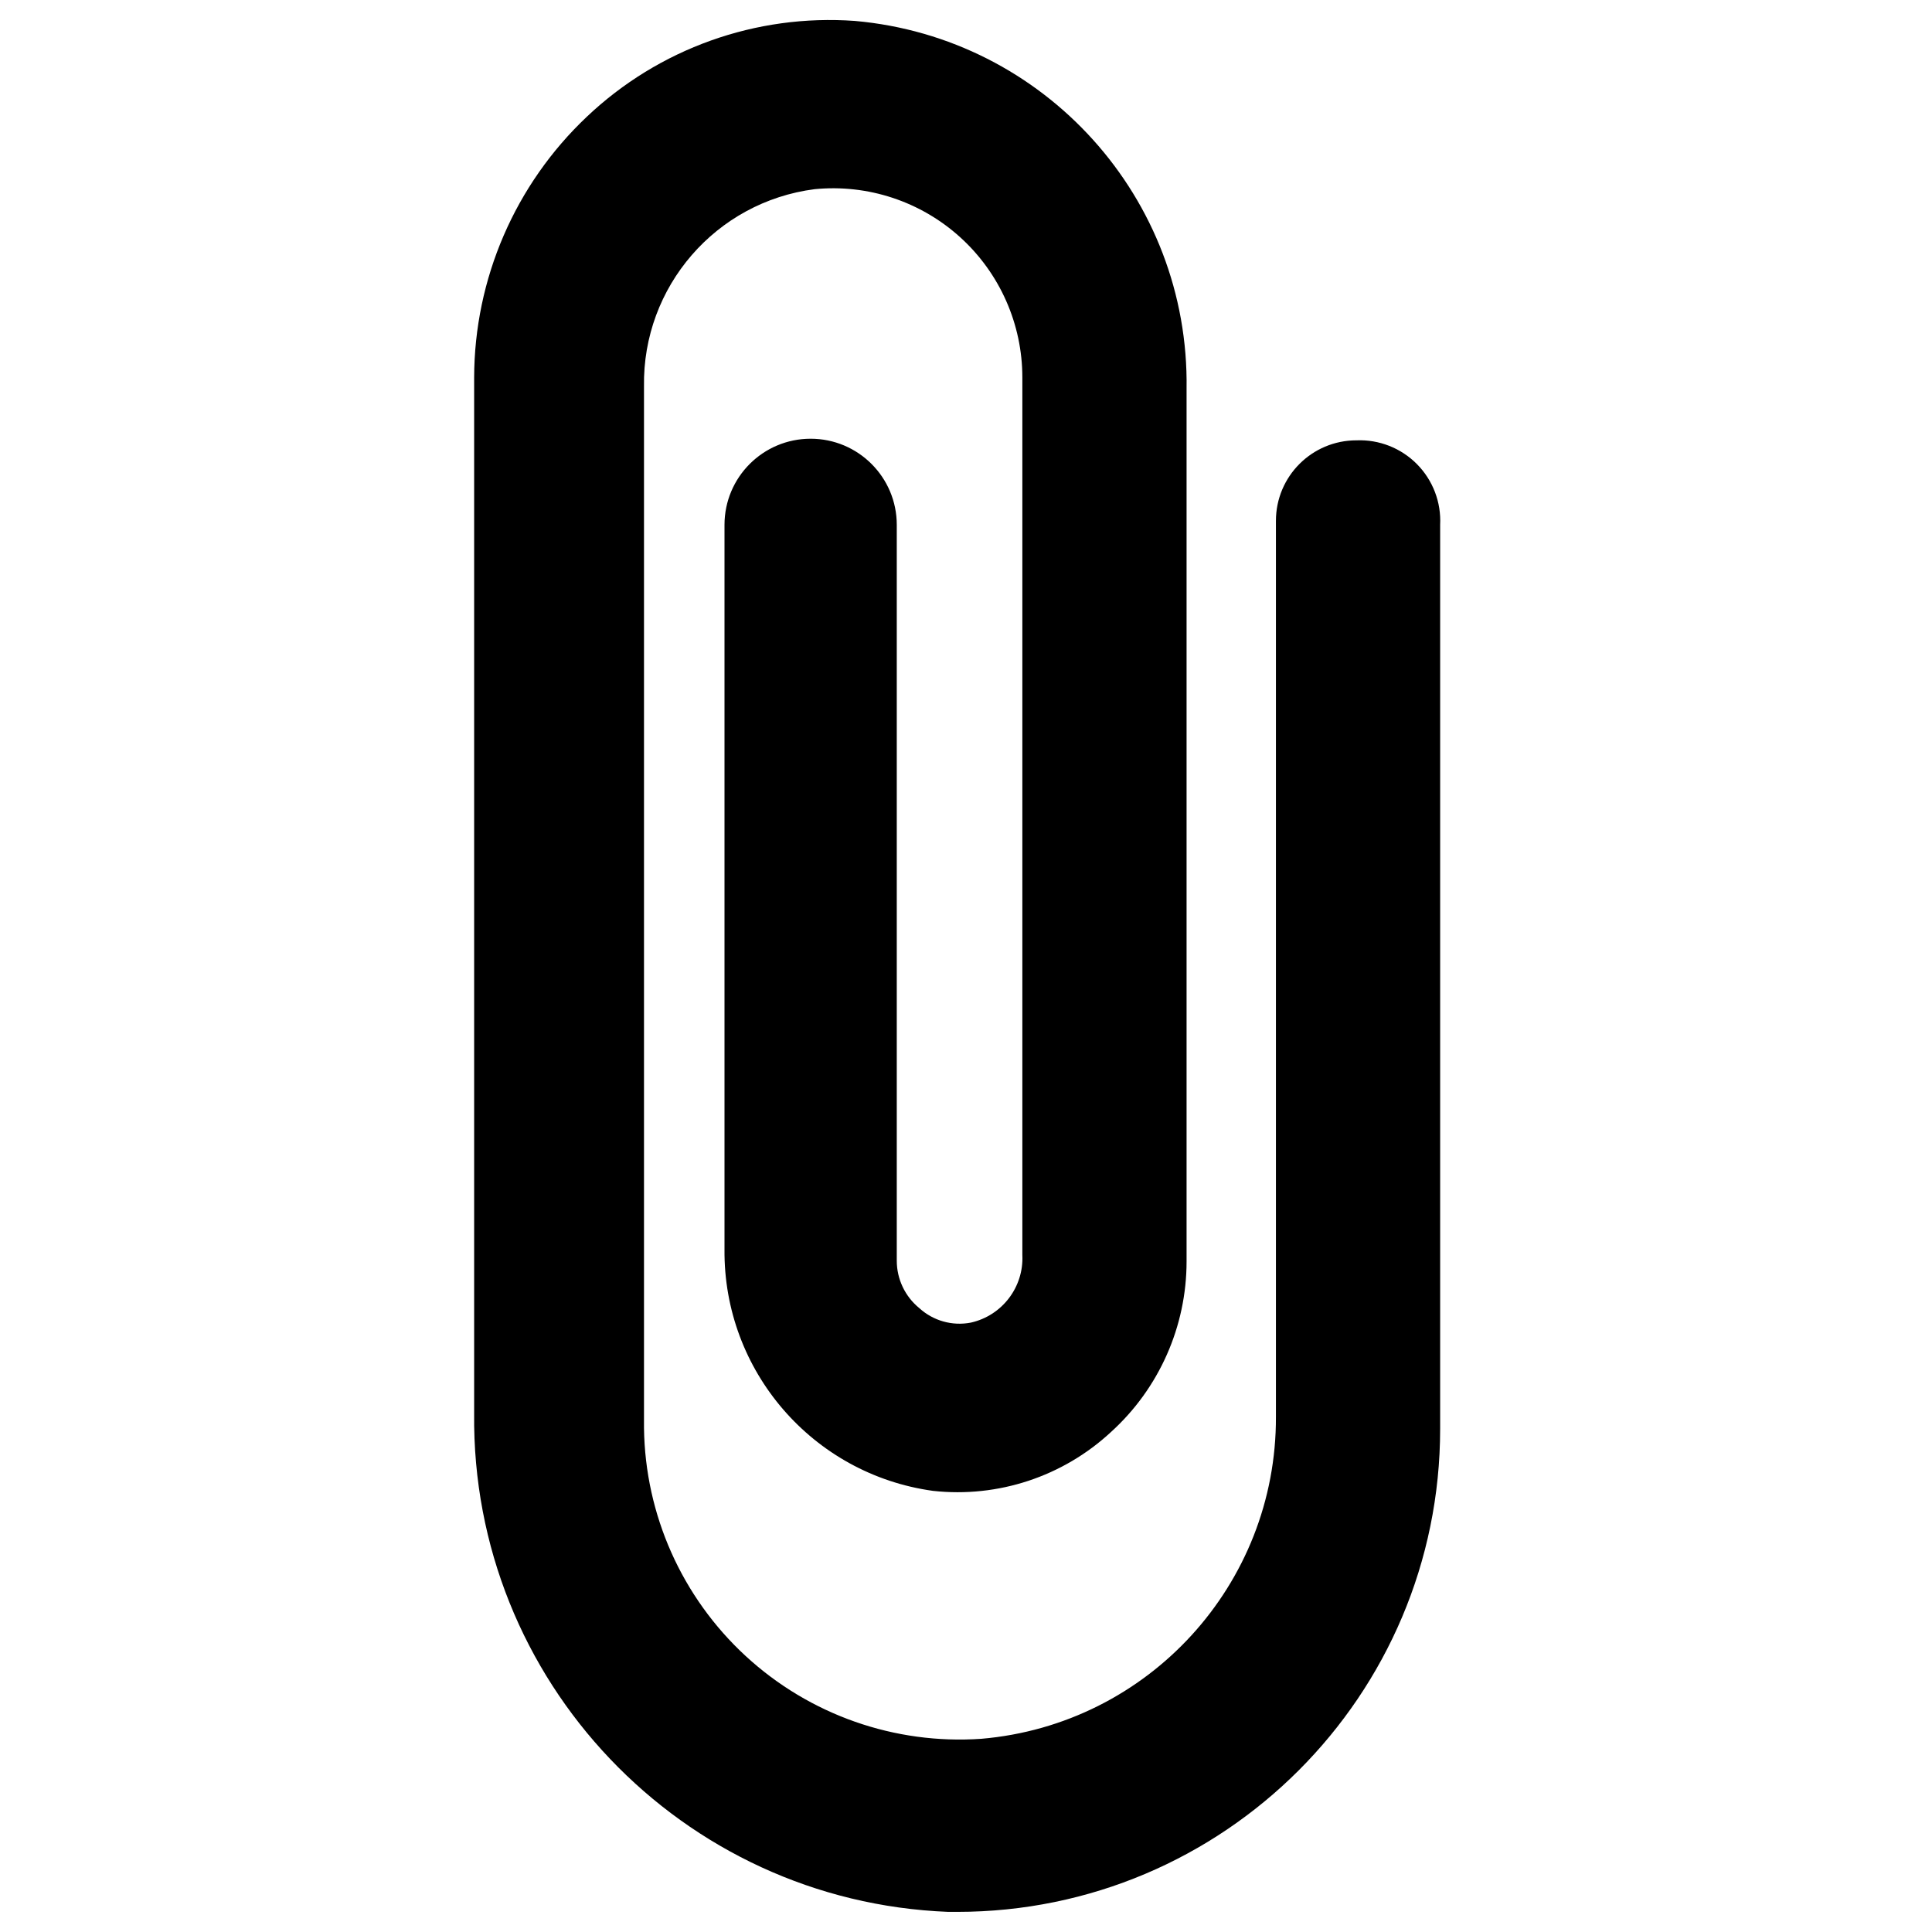
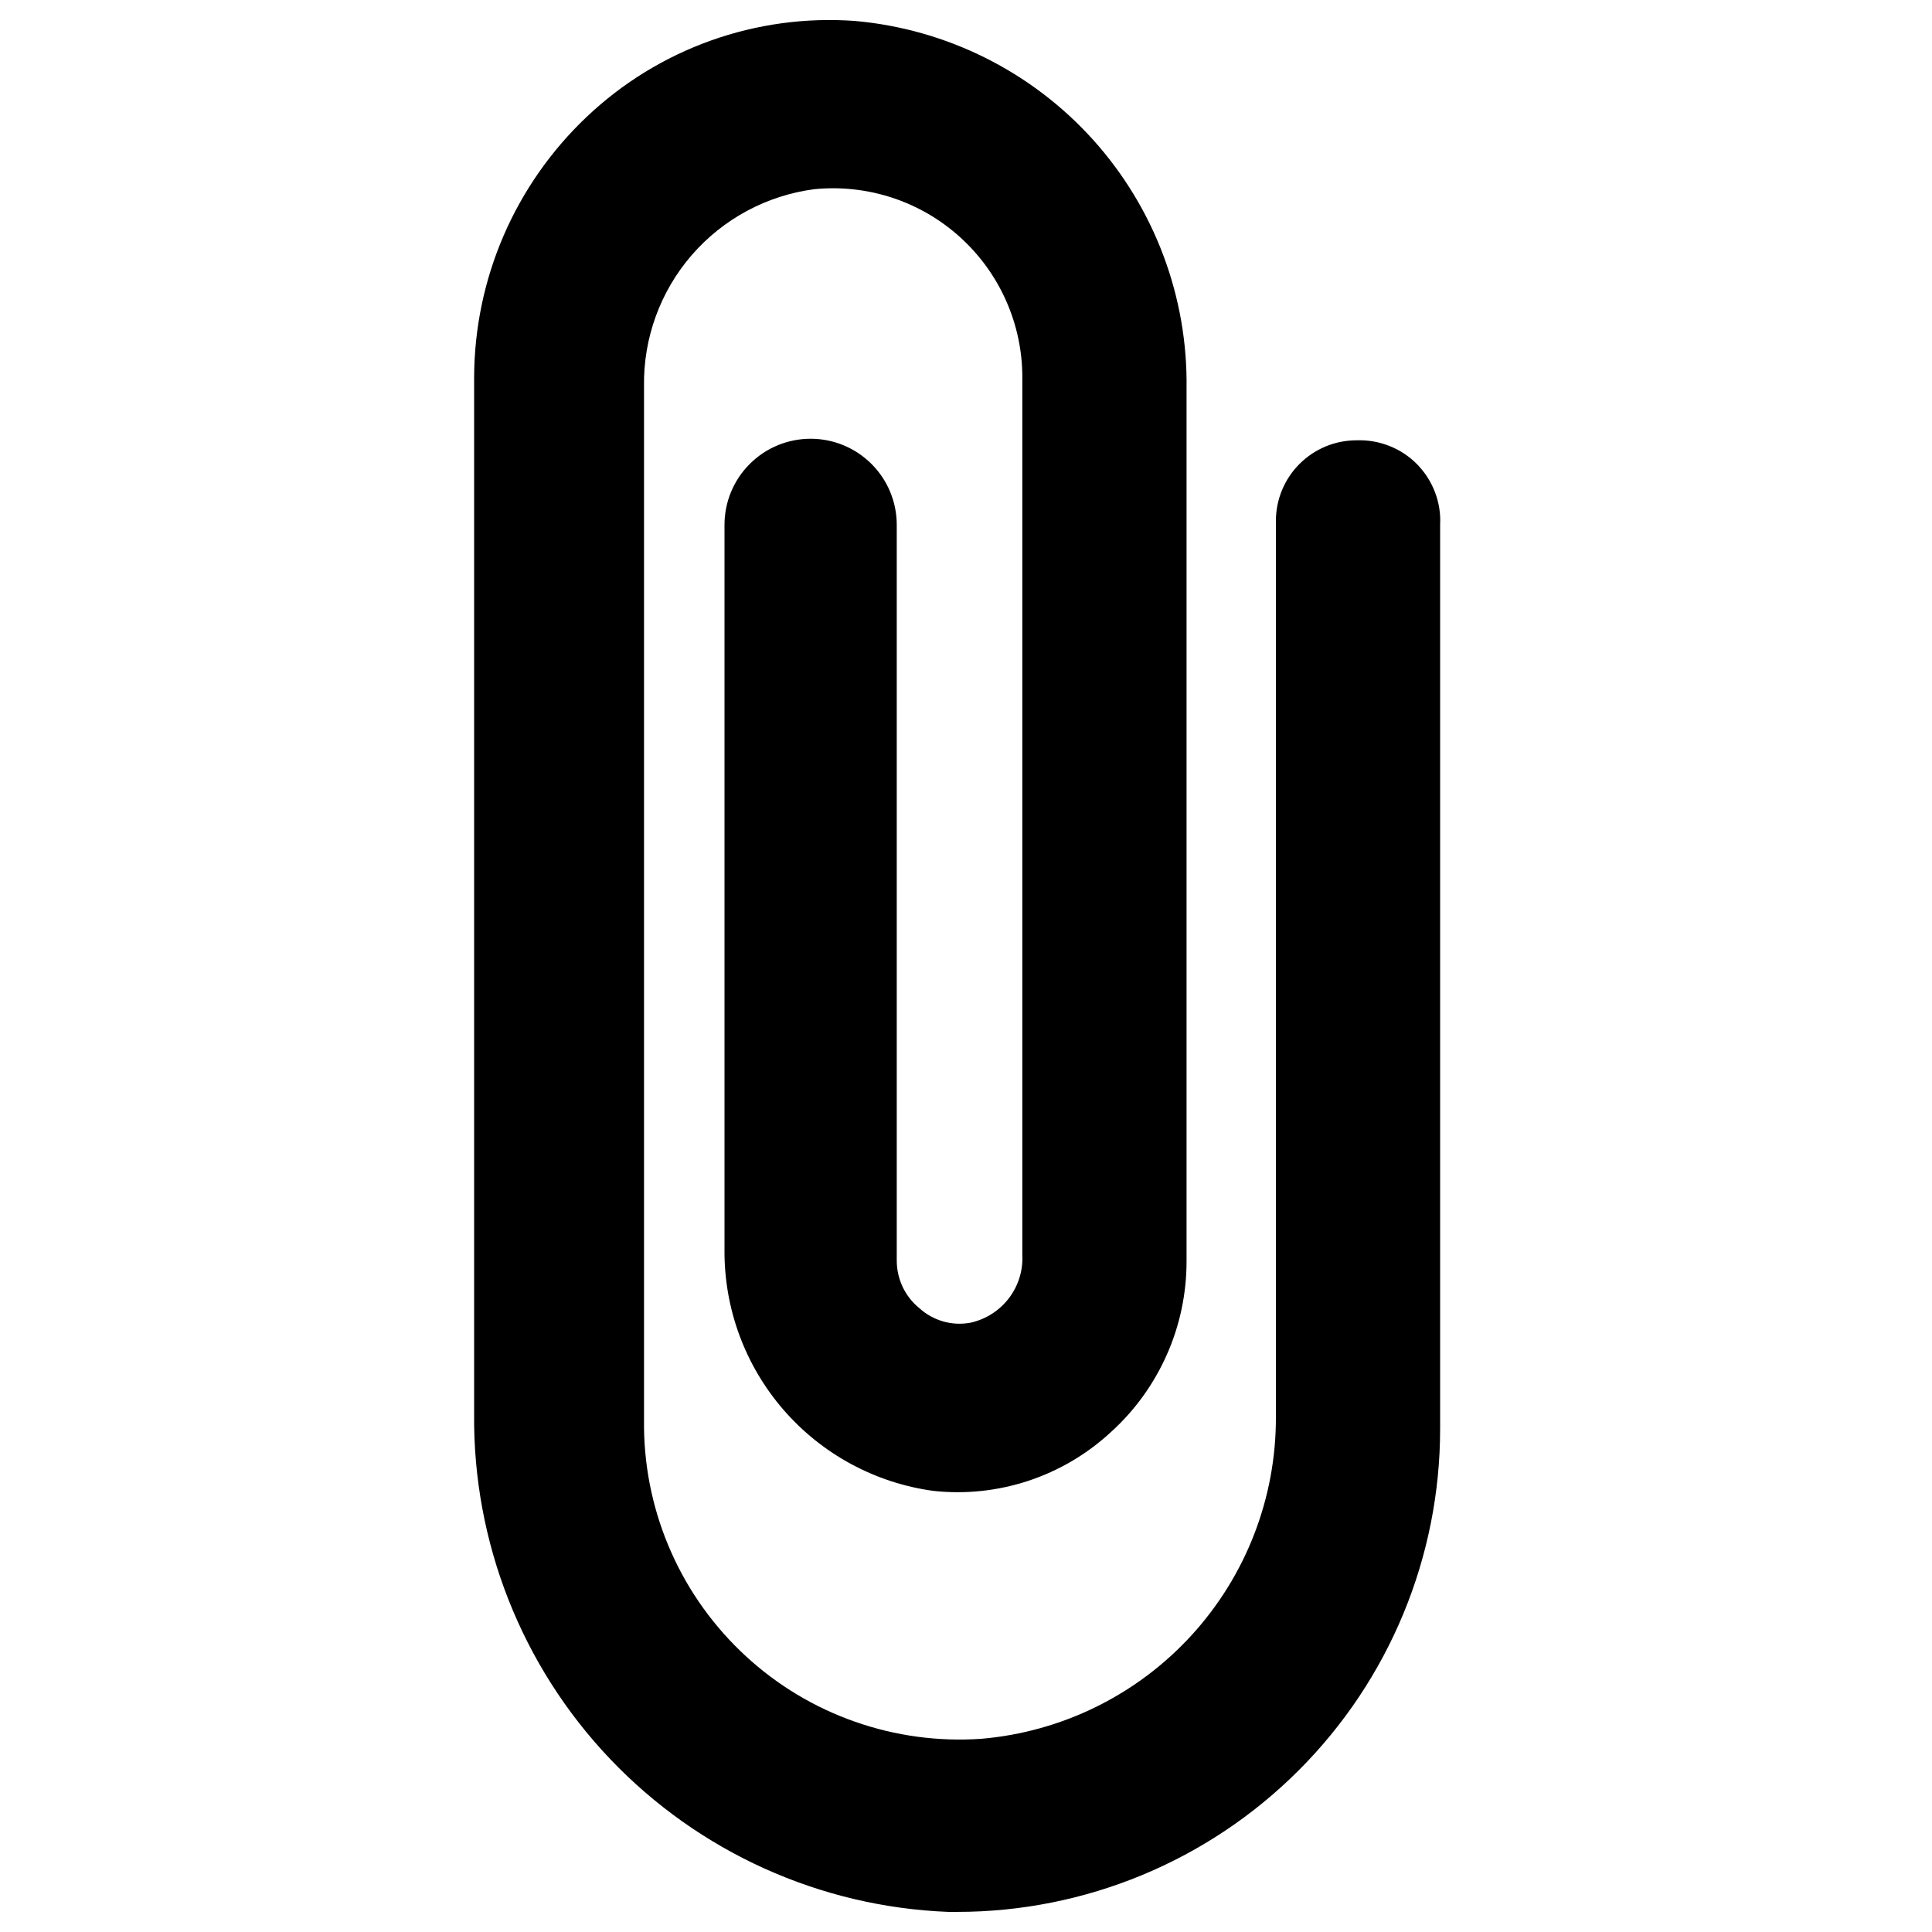
- <svg xmlns="http://www.w3.org/2000/svg" viewBox="0 0 24 24">
-   <defs>
-     <style>.cls-1{fill:none;}</style>
-   </defs>
-   <g id="Layer_2" data-name="Layer 2">
-     <g id="Elements_2" data-name="Elements 2">
-       <path d="M16.85,5.47a1,1,0,0,0-1,1V17.6a4,4,0,0,1-3.66,4A3.92,3.92,0,0,1,8,17.74V4.8a2.43,2.43,0,0,1,2.12-2.45,2.35,2.35,0,0,1,2.58,2.34v10.9a.82.82,0,0,1-.64.84.74.74,0,0,1-.64-.18.76.76,0,0,1-.28-.59V6.52A1,1,0,1,0,9,6.52v9a3,3,0,0,0,2.59,3,2.8,2.8,0,0,0,2.21-.73,2.86,2.86,0,0,0,.94-2.12V4.83A4.52,4.52,0,0,0,10.62.26,4.38,4.38,0,0,0,7.29,1.45a4.47,4.47,0,0,0-1.4,3.24V17.56a6.13,6.13,0,0,0,5.89,6.19h.11a6,6,0,0,0,6-6V6.52A1,1,0,0,0,16.85,5.47Z" />
-       <rect class="cls-1" width="24" height="24" />
-     </g>
-   </g>
+ <svg xmlns="http://www.w3.org/2000/svg" viewBox="0 0 32 32">
+   <path d="M22.467 7.293C22.113 7.293 21.774 7.434 21.524 7.684C21.274 7.934 21.133 8.273 21.133 8.627V23.467C21.138 24.806 20.639 26.098 19.735 27.086C18.831 28.074 17.588 28.686 16.253 28.8C15.544 28.849 14.832 28.753 14.161 28.517C13.49 28.282 12.874 27.912 12.352 27.43C11.829 26.948 11.409 26.365 11.12 25.715C10.83 25.066 10.676 24.364 10.667 23.653V6.4C10.654 5.603 10.935 4.829 11.456 4.227C11.978 3.624 12.703 3.235 13.493 3.133C13.929 3.091 14.368 3.139 14.784 3.277C15.199 3.414 15.581 3.637 15.905 3.931C16.229 4.225 16.488 4.583 16.665 4.983C16.842 5.383 16.934 5.816 16.933 6.253V20.787C16.946 21.044 16.867 21.297 16.711 21.502C16.555 21.707 16.331 21.85 16.08 21.907C15.929 21.936 15.773 21.93 15.625 21.888C15.477 21.846 15.34 21.77 15.227 21.667C15.11 21.572 15.016 21.452 14.951 21.316C14.887 21.179 14.853 21.031 14.853 20.88V8.693C14.853 8.315 14.703 7.952 14.435 7.685C14.168 7.417 13.805 7.267 13.427 7.267C13.048 7.267 12.685 7.417 12.418 7.685C12.15 7.952 12 8.315 12 8.693V20.693C11.991 21.666 12.336 22.608 12.972 23.345C13.608 24.081 14.49 24.56 15.453 24.693C15.986 24.752 16.524 24.695 17.033 24.527C17.541 24.359 18.007 24.084 18.4 23.72C18.795 23.363 19.11 22.926 19.326 22.439C19.542 21.953 19.653 21.426 19.653 20.893V6.44C19.676 4.918 19.122 3.445 18.104 2.314C17.085 1.184 15.676 0.481 14.16 0.347C13.35 0.288 12.537 0.399 11.773 0.672C11.008 0.945 10.309 1.375 9.72 1.933C9.132 2.489 8.663 3.159 8.342 3.901C8.021 4.644 7.855 5.444 7.853 6.253V23.413C7.831 25.541 8.639 27.593 10.105 29.134C11.572 30.675 13.581 31.584 15.707 31.667H15.853C17.975 31.667 20.01 30.824 21.51 29.323C23.011 27.823 23.853 25.788 23.853 23.667V8.693C23.863 8.508 23.834 8.323 23.767 8.15C23.701 7.977 23.599 7.819 23.469 7.687C23.338 7.555 23.182 7.452 23.009 7.385C22.837 7.317 22.652 7.286 22.467 7.293V7.293Z" />
</svg>
